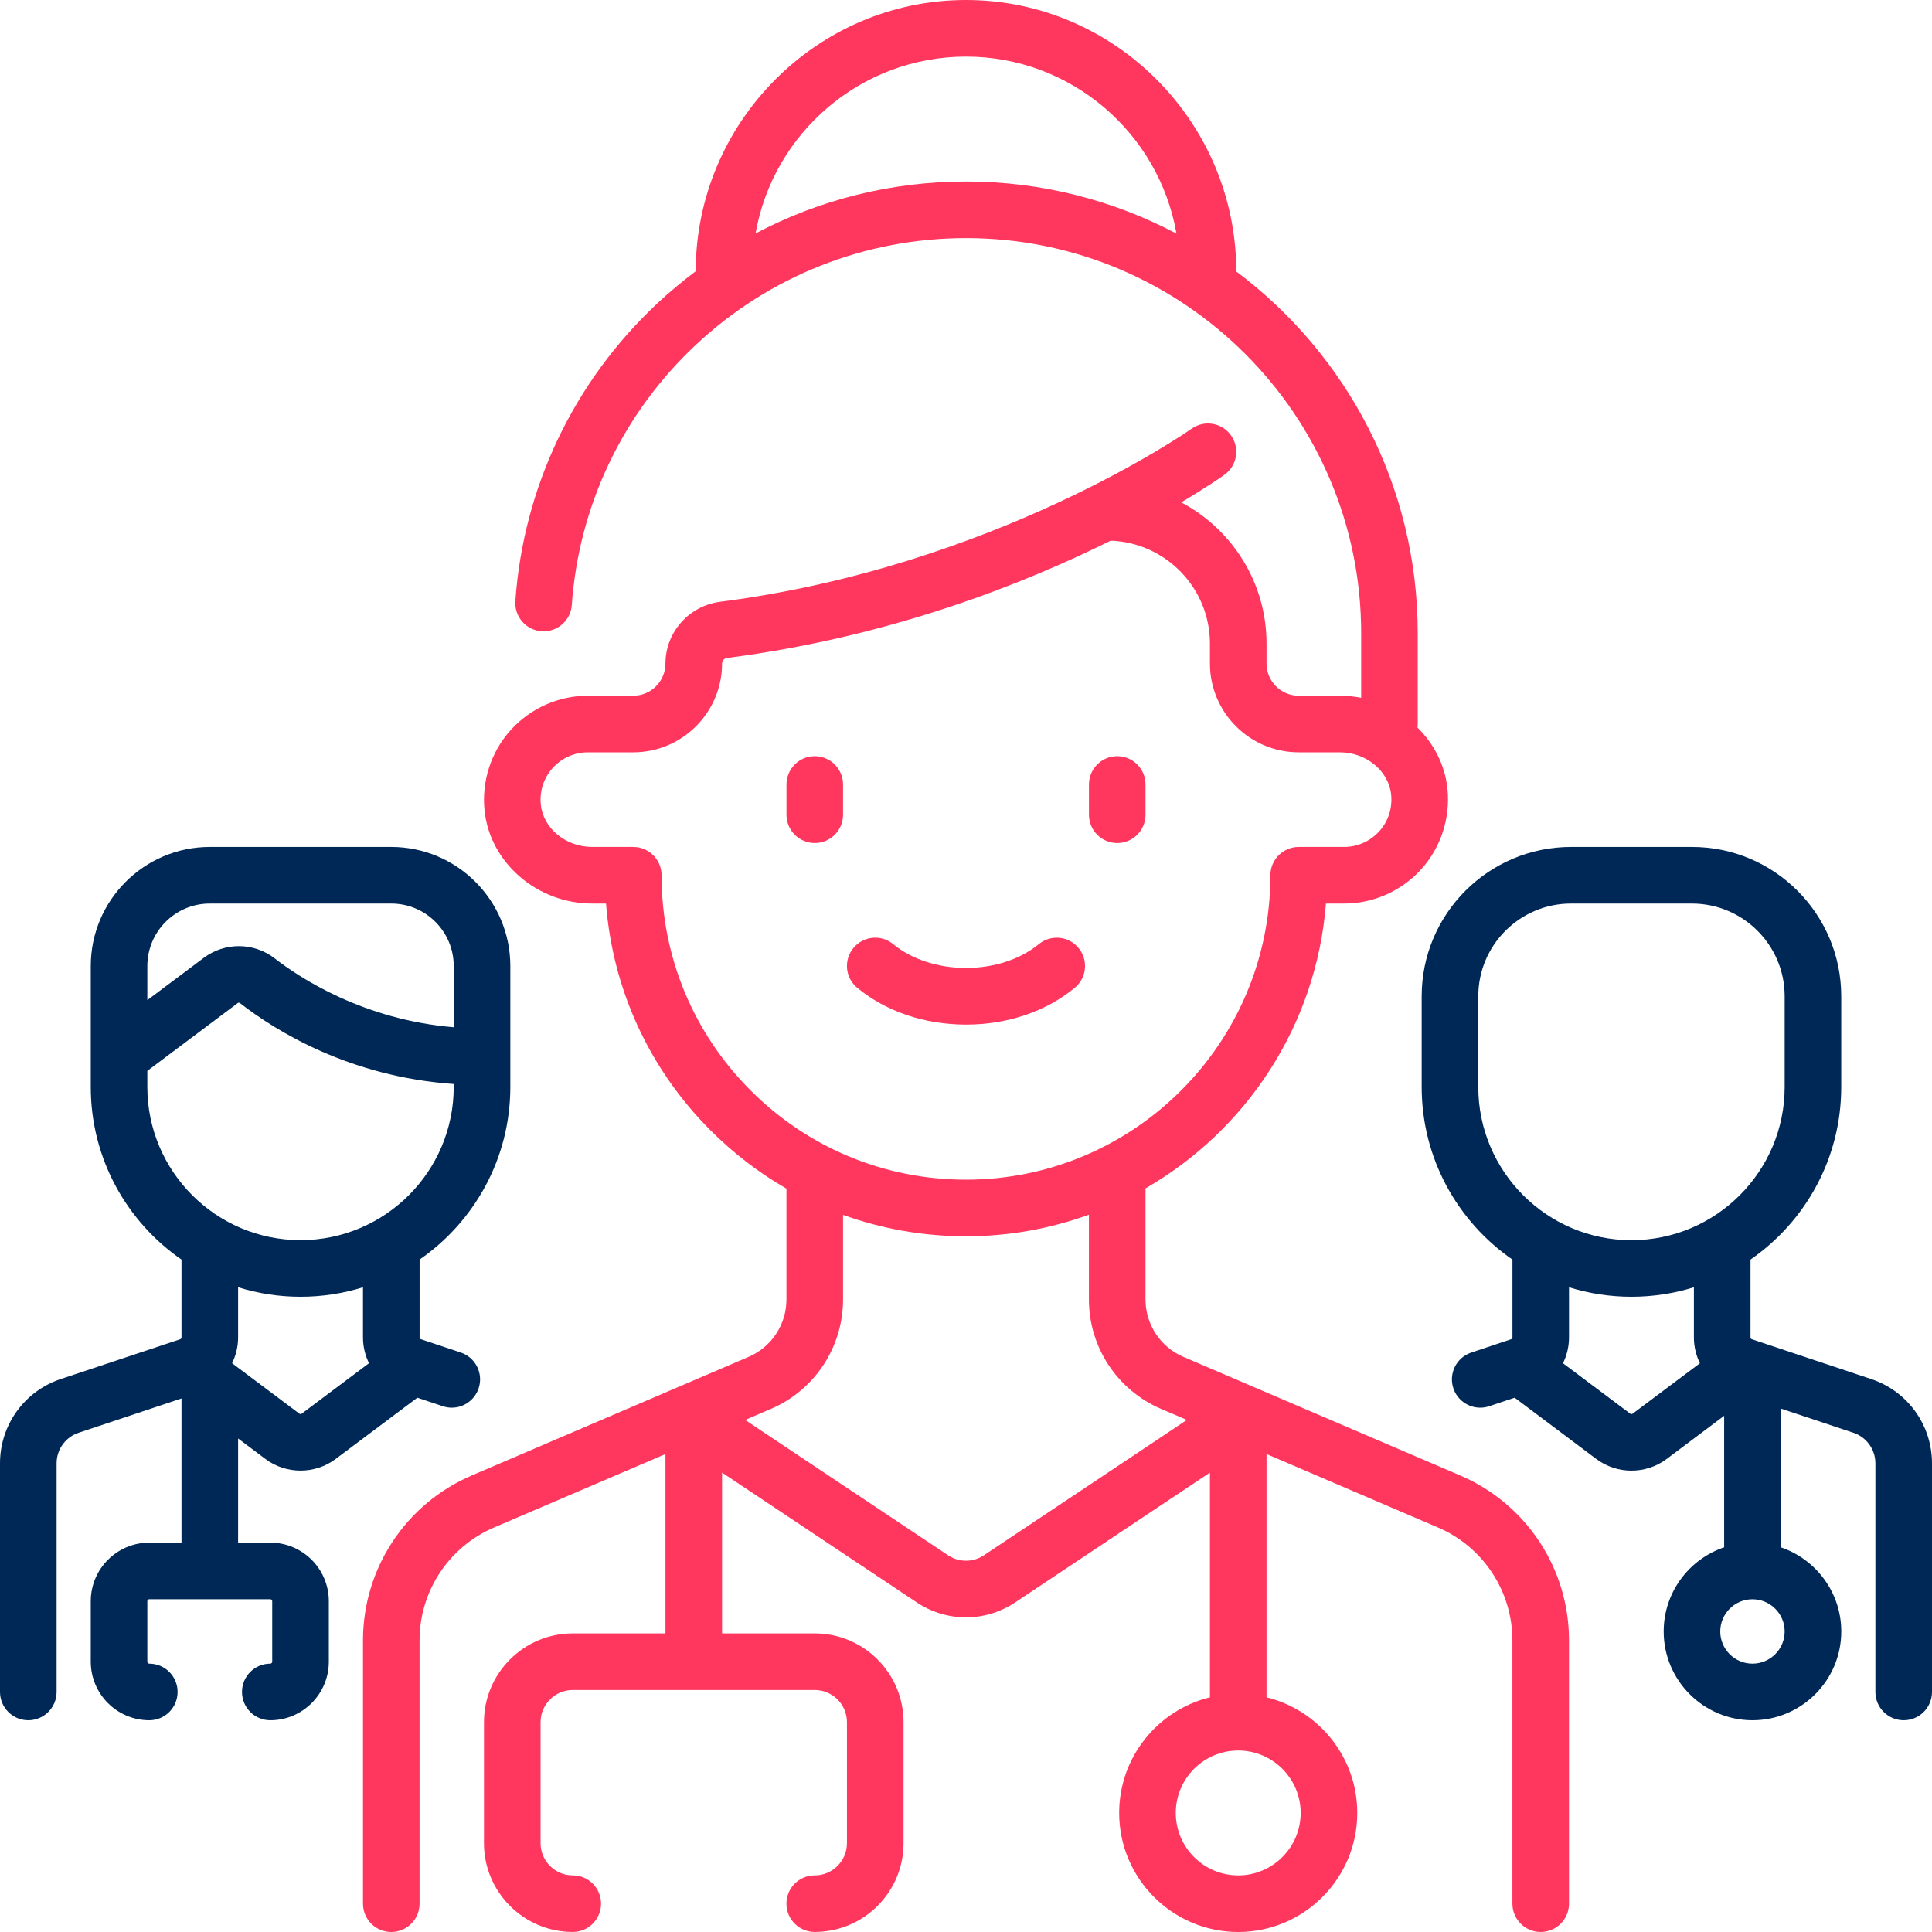
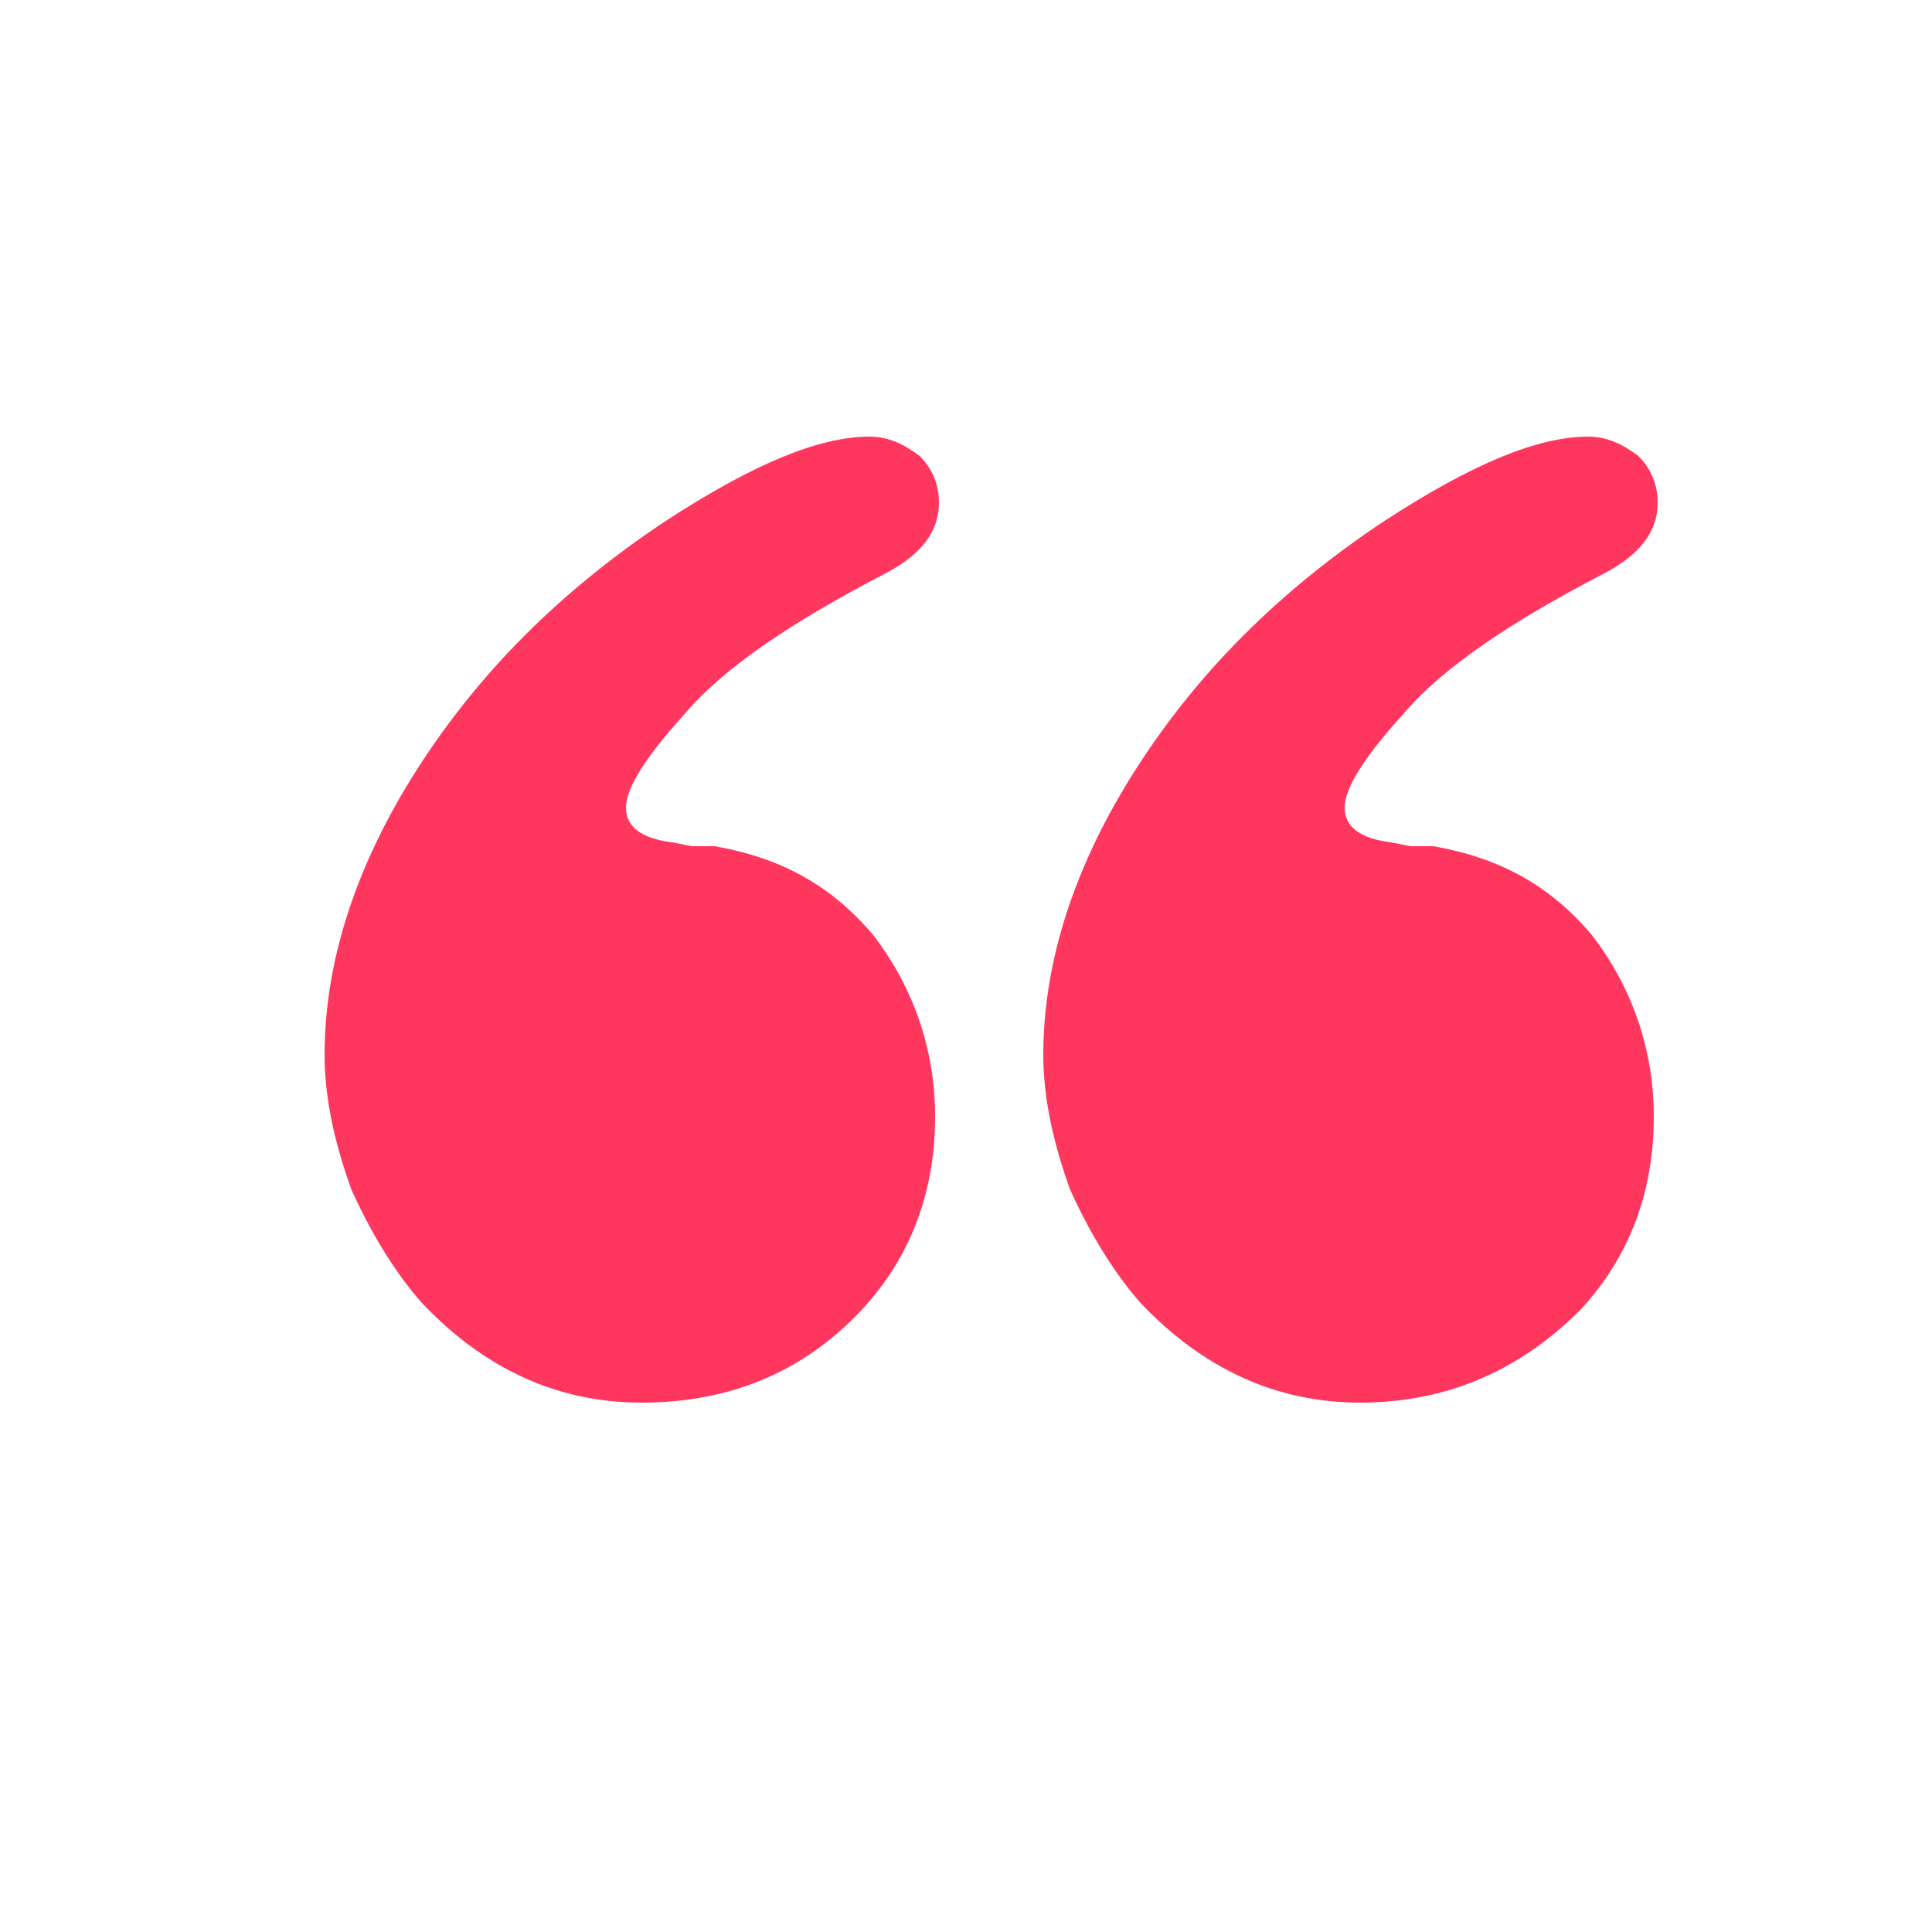
- <svg xmlns="http://www.w3.org/2000/svg" width="50" height="50" viewBox="0 0 50 50" fill="none">
-   <path d="M37.788 38.184L30.626 35.116C30.031 34.861 29.646 34.278 29.646 33.631V30.755C32.251 29.256 34.069 26.537 34.315 23.384H34.785C35.544 23.384 36.27 23.061 36.78 22.498C37.288 21.936 37.537 21.178 37.461 20.419C37.399 19.805 37.112 19.251 36.685 18.829C36.689 18.799 36.691 18.769 36.691 18.737V16.389C36.691 12.563 34.844 9.16 31.995 7.026C31.994 3.17 28.856 0 25 0C21.145 0 18.009 3.166 18.005 7.02C17.661 7.277 17.33 7.554 17.013 7.85C14.85 9.874 13.545 12.61 13.337 15.555C13.309 15.958 13.613 16.308 14.016 16.337C14.418 16.365 14.77 16.061 14.798 15.658C14.98 13.083 16.122 10.69 18.014 8.92C19.914 7.141 22.395 6.162 25 6.162C30.639 6.162 35.227 10.75 35.227 16.389V18.059C35.047 18.024 34.862 18.005 34.673 18.005H33.611C33.151 18.005 32.778 17.631 32.778 17.172V16.655C32.778 15.072 31.882 13.694 30.57 13.001C31.244 12.601 31.632 12.328 31.688 12.288C32.017 12.053 32.093 11.596 31.858 11.267C31.623 10.938 31.166 10.861 30.837 11.096C30.787 11.131 25.764 14.659 18.637 15.574C17.83 15.678 17.222 16.363 17.222 17.172C17.222 17.631 16.848 18.005 16.389 18.005H15.214C14.456 18.005 13.729 18.328 13.22 18.89C12.711 19.453 12.463 20.21 12.539 20.969C12.674 22.323 13.899 23.384 15.326 23.384H15.684C15.855 25.604 16.802 27.667 18.393 29.258C18.986 29.851 19.645 30.354 20.353 30.762V33.631C20.353 34.278 19.968 34.861 19.373 35.116L12.211 38.184C10.499 38.917 9.394 40.593 9.394 42.455V49.267C9.394 49.672 9.721 50 10.126 50C10.531 50 10.858 49.672 10.858 49.267V42.455C10.858 41.18 11.616 40.032 12.788 39.53L17.222 37.631V42.272H14.823C13.556 42.272 12.525 43.303 12.525 44.57V47.702C12.525 48.969 13.556 49.999 14.823 49.999C15.228 49.999 15.555 49.672 15.555 49.267C15.555 48.862 15.228 48.535 14.823 48.535C14.364 48.535 13.99 48.161 13.99 47.702V44.57C13.99 44.111 14.364 43.737 14.823 43.737H21.085C21.545 43.737 21.919 44.111 21.919 44.57V47.702C21.919 48.161 21.545 48.535 21.085 48.535C20.681 48.535 20.353 48.862 20.353 49.267C20.353 49.672 20.681 49.999 21.085 49.999C22.353 49.999 23.384 48.969 23.384 47.702V44.57C23.384 43.303 22.353 42.272 21.085 42.272H18.687V38.111L23.725 41.47C24.112 41.728 24.556 41.857 25 41.857C25.444 41.857 25.887 41.728 26.275 41.469L31.313 38.111V43.927C29.966 44.256 28.964 45.472 28.964 46.919C28.964 48.617 30.346 50 32.045 50C33.744 50 35.126 48.618 35.126 46.919C35.126 45.472 34.124 44.256 32.778 43.927V37.631L37.212 39.53C38.384 40.032 39.141 41.18 39.141 42.455V49.267C39.141 49.672 39.469 50 39.873 50C40.278 50 40.606 49.672 40.606 49.267V42.455C40.606 40.593 39.5 38.917 37.788 38.184ZM19.554 6.041C20.008 3.445 22.276 1.465 25 1.465C27.725 1.465 29.995 3.448 30.447 6.046C28.819 5.186 26.965 4.697 25 4.697C23.079 4.697 21.217 5.164 19.554 6.041ZM17.121 22.651C17.121 22.457 17.044 22.271 16.907 22.134C16.769 21.996 16.583 21.919 16.389 21.919L15.326 21.919C14.642 21.919 14.058 21.438 13.996 20.823C13.961 20.47 14.071 20.133 14.306 19.873C14.538 19.617 14.869 19.47 15.214 19.47H16.389C17.656 19.47 18.687 18.439 18.687 17.169C18.687 17.097 18.744 17.037 18.824 17.027C23.018 16.488 26.473 15.121 28.744 13.992C30.169 14.043 31.313 15.218 31.313 16.655V17.172C31.313 18.439 32.343 19.47 33.611 19.47H34.673C35.357 19.47 35.941 19.951 36.003 20.566C36.038 20.918 35.928 21.256 35.693 21.516C35.461 21.772 35.13 21.919 34.785 21.919L33.611 21.919C33.206 21.919 32.878 22.247 32.878 22.651C32.878 26.996 29.344 30.53 25 30.53C22.895 30.53 20.917 29.71 19.429 28.223C17.941 26.734 17.121 24.756 17.121 22.651ZM25.462 40.251C25.181 40.438 24.818 40.438 24.537 40.251L19.284 36.748L19.95 36.463C21.085 35.977 21.818 34.865 21.818 33.631V31.441C22.825 31.805 23.898 31.995 25 31.995C26.116 31.995 27.188 31.797 28.181 31.436V33.631C28.181 34.865 28.915 35.977 30.049 36.463L30.716 36.748L25.462 40.251ZM33.661 46.919C33.661 47.81 32.936 48.535 32.045 48.535C31.154 48.535 30.429 47.81 30.429 46.919C30.429 46.028 31.154 45.303 32.045 45.303C32.936 45.303 33.661 46.028 33.661 46.919Z" fill="#FF375F" />
-   <path d="M21.086 19.57C20.681 19.57 20.354 19.898 20.354 20.303V21.085C20.354 21.49 20.681 21.818 21.086 21.818C21.491 21.818 21.818 21.49 21.818 21.085V20.303C21.818 19.898 21.491 19.57 21.086 19.57Z" fill="#FF375F" />
-   <path d="M28.914 21.818C29.319 21.818 29.646 21.49 29.646 21.085V20.303C29.646 19.898 29.319 19.57 28.914 19.57C28.509 19.57 28.182 19.898 28.182 20.303V21.085C28.182 21.49 28.509 21.818 28.914 21.818Z" fill="#FF375F" />
-   <path d="M27.913 24.534C27.656 24.222 27.195 24.178 26.883 24.435C26.408 24.826 25.722 25.051 25 25.051C24.278 25.051 23.592 24.826 23.117 24.435C22.805 24.177 22.343 24.222 22.086 24.534C21.829 24.846 21.873 25.308 22.186 25.565C22.929 26.178 23.928 26.516 25 26.516C26.071 26.516 27.071 26.178 27.814 25.565C28.126 25.308 28.171 24.846 27.913 24.534Z" fill="#FF375F" />
-   <path d="M48.429 35.691L45.338 34.66C45.317 34.653 45.303 34.634 45.303 34.612V32.598C46.721 31.617 47.651 29.981 47.651 28.131V25.782C47.651 23.652 45.918 21.919 43.788 21.919H40.657C38.526 21.919 36.793 23.652 36.793 25.782V28.131C36.793 29.981 37.724 31.618 39.142 32.598V34.612C39.142 34.634 39.127 34.653 39.107 34.66L38.077 35.004C37.693 35.132 37.485 35.546 37.613 35.93C37.716 36.237 38.002 36.431 38.308 36.431C38.385 36.431 38.463 36.419 38.54 36.393L39.199 36.173L41.313 37.759C41.581 37.959 41.901 38.06 42.222 38.06C42.543 38.06 42.864 37.959 43.132 37.759L44.621 36.641V40.044C43.712 40.351 43.056 41.211 43.056 42.222C43.056 43.489 44.087 44.52 45.354 44.52C46.621 44.52 47.652 43.489 47.652 42.222C47.652 41.211 46.995 40.351 46.086 40.044V36.454L47.966 37.08C48.306 37.194 48.535 37.511 48.535 37.871V43.788C48.535 44.192 48.863 44.52 49.268 44.52C49.672 44.52 50 44.192 50 43.788V37.871C50 36.88 49.368 36.004 48.429 35.691ZM38.258 28.131V25.782C38.258 24.46 39.334 23.384 40.656 23.384H43.788C45.11 23.384 46.187 24.46 46.187 25.782V28.131C46.187 30.317 44.408 32.096 42.222 32.096C40.036 32.096 38.258 30.317 38.258 28.131ZM42.252 36.587C42.234 36.6 42.21 36.6 42.192 36.587L40.45 35.281C40.55 35.077 40.606 34.85 40.606 34.612V33.315C41.117 33.474 41.66 33.56 42.222 33.56C42.785 33.56 43.327 33.474 43.838 33.315V34.612C43.838 34.85 43.894 35.077 43.994 35.281L42.252 36.587ZM45.353 43.055C44.894 43.055 44.52 42.681 44.52 42.222C44.52 41.763 44.894 41.389 45.353 41.389C45.813 41.389 46.187 41.763 46.187 42.222C46.187 42.681 45.813 43.055 45.353 43.055Z" fill="#002856" />
-   <path d="M6.869 37.758C7.136 37.959 7.457 38.059 7.778 38.059C8.099 38.059 8.419 37.959 8.687 37.758L10.801 36.173L11.46 36.393C11.537 36.419 11.615 36.431 11.692 36.431C11.999 36.431 12.284 36.237 12.387 35.929C12.515 35.546 12.307 35.131 11.924 35.003L10.893 34.66C10.873 34.653 10.859 34.633 10.859 34.612V32.598C12.276 31.617 13.207 29.981 13.207 28.131V25C13.207 23.301 11.825 21.919 10.126 21.919H5.429C3.731 21.919 2.349 23.301 2.349 25V28.131C2.349 29.981 3.279 31.617 4.697 32.598V34.612C4.697 34.634 4.683 34.653 4.662 34.66L1.571 35.69C0.632 36.003 0 36.879 0 37.87V43.787C0 44.192 0.328 44.52 0.732 44.52C1.137 44.52 1.465 44.192 1.465 43.787V37.87C1.465 37.511 1.694 37.193 2.035 37.08L4.697 36.192V39.923H3.864C3.028 39.923 2.349 40.603 2.349 41.439V43.004C2.349 43.84 3.028 44.52 3.864 44.52C4.268 44.52 4.596 44.192 4.596 43.787C4.596 43.383 4.268 43.055 3.864 43.055C3.836 43.055 3.813 43.032 3.813 43.004V41.439C3.813 41.411 3.836 41.388 3.864 41.388H6.995C7.023 41.388 7.045 41.411 7.045 41.439V43.004C7.045 43.032 7.023 43.055 6.995 43.055C6.59 43.055 6.263 43.383 6.263 43.787C6.263 44.192 6.59 44.52 6.995 44.52C7.831 44.52 8.51 43.84 8.51 43.004V41.439C8.51 40.603 7.831 39.923 6.995 39.923H6.162V37.228L6.869 37.758ZM5.429 23.384H10.126C11.018 23.384 11.742 24.108 11.742 25V26.585C9.393 26.389 7.746 25.298 7.109 24.803C6.573 24.386 5.817 24.38 5.273 24.789L3.813 25.883V25C3.813 24.108 4.538 23.384 5.429 23.384ZM3.813 28.131V27.714L6.152 25.96C6.163 25.952 6.186 25.941 6.21 25.96C7.146 26.687 9.053 27.867 11.742 28.054V28.131C11.742 30.317 9.964 32.095 7.778 32.095C5.592 32.095 3.813 30.317 3.813 28.131ZM7.778 33.56C8.34 33.56 8.883 33.474 9.394 33.315V34.612C9.394 34.85 9.45 35.077 9.55 35.28L7.808 36.586C7.79 36.6 7.765 36.6 7.748 36.586L6.006 35.28C6.106 35.077 6.162 34.85 6.162 34.612V33.314C6.672 33.474 7.215 33.56 7.778 33.56Z" fill="#002856" />
+ <svg xmlns="http://www.w3.org/2000/svg" version="1.1" id="Layer_1" x="0px" y="0px" viewBox="0 0 50 50" style="enable-background:new 0 0 50 50;" xml:space="preserve">
+   <style type="text/css">
+ 	.st0{fill:#FF375F;}
+ </style>
+   <g>
+     <g>
+       <path class="st0" d="M35.2,36.3c-2.2,0-4.1-0.9-5.7-2.6c-0.7-0.8-1.3-1.8-1.8-2.9c-0.4-1.1-0.7-2.3-0.7-3.5c0-2.4,0.8-4.9,2.4-7.4    c1.6-2.5,3.7-4.6,6.4-6.4c2.3-1.5,4-2.2,5.3-2.2c0.5,0,0.9,0.2,1.3,0.5c0.3,0.3,0.5,0.7,0.5,1.2c0,0.8-0.5,1.4-1.5,1.9    c-2.3,1.2-4.1,2.4-5.1,3.6c-1,1.1-1.5,1.9-1.5,2.4c0,0.5,0.4,0.8,1.2,0.9l0.5,0.1l0.6,0c1.7,0.3,3,1,4.1,2.3    c1,1.3,1.6,2.9,1.6,4.7c0,1.9-0.6,3.6-1.9,5C39.3,35.5,37.4,36.3,35.2,36.3z" />
+       <path class="st0" d="M16.6,36.3c-2.2,0-4.1-0.9-5.7-2.6c-0.7-0.8-1.3-1.8-1.8-2.9c-0.4-1.1-0.7-2.3-0.7-3.5c0-2.4,0.8-4.9,2.4-7.4    c1.6-2.5,3.7-4.6,6.4-6.4c2.3-1.5,4-2.2,5.3-2.2c0.5,0,0.9,0.2,1.3,0.5c0.3,0.3,0.5,0.7,0.5,1.2c0,0.8-0.5,1.4-1.5,1.9    c-2.3,1.2-4.1,2.4-5.1,3.6c-1,1.1-1.5,1.9-1.5,2.4c0,0.5,0.4,0.8,1.2,0.9l0.5,0.1l0.6,0c1.7,0.3,3,1,4.1,2.3    c1,1.3,1.6,2.9,1.6,4.7c0,1.9-0.6,3.6-1.9,5C20.8,35.5,18.9,36.3,16.6,36.3z" />
+     </g>
+   </g>
</svg>
